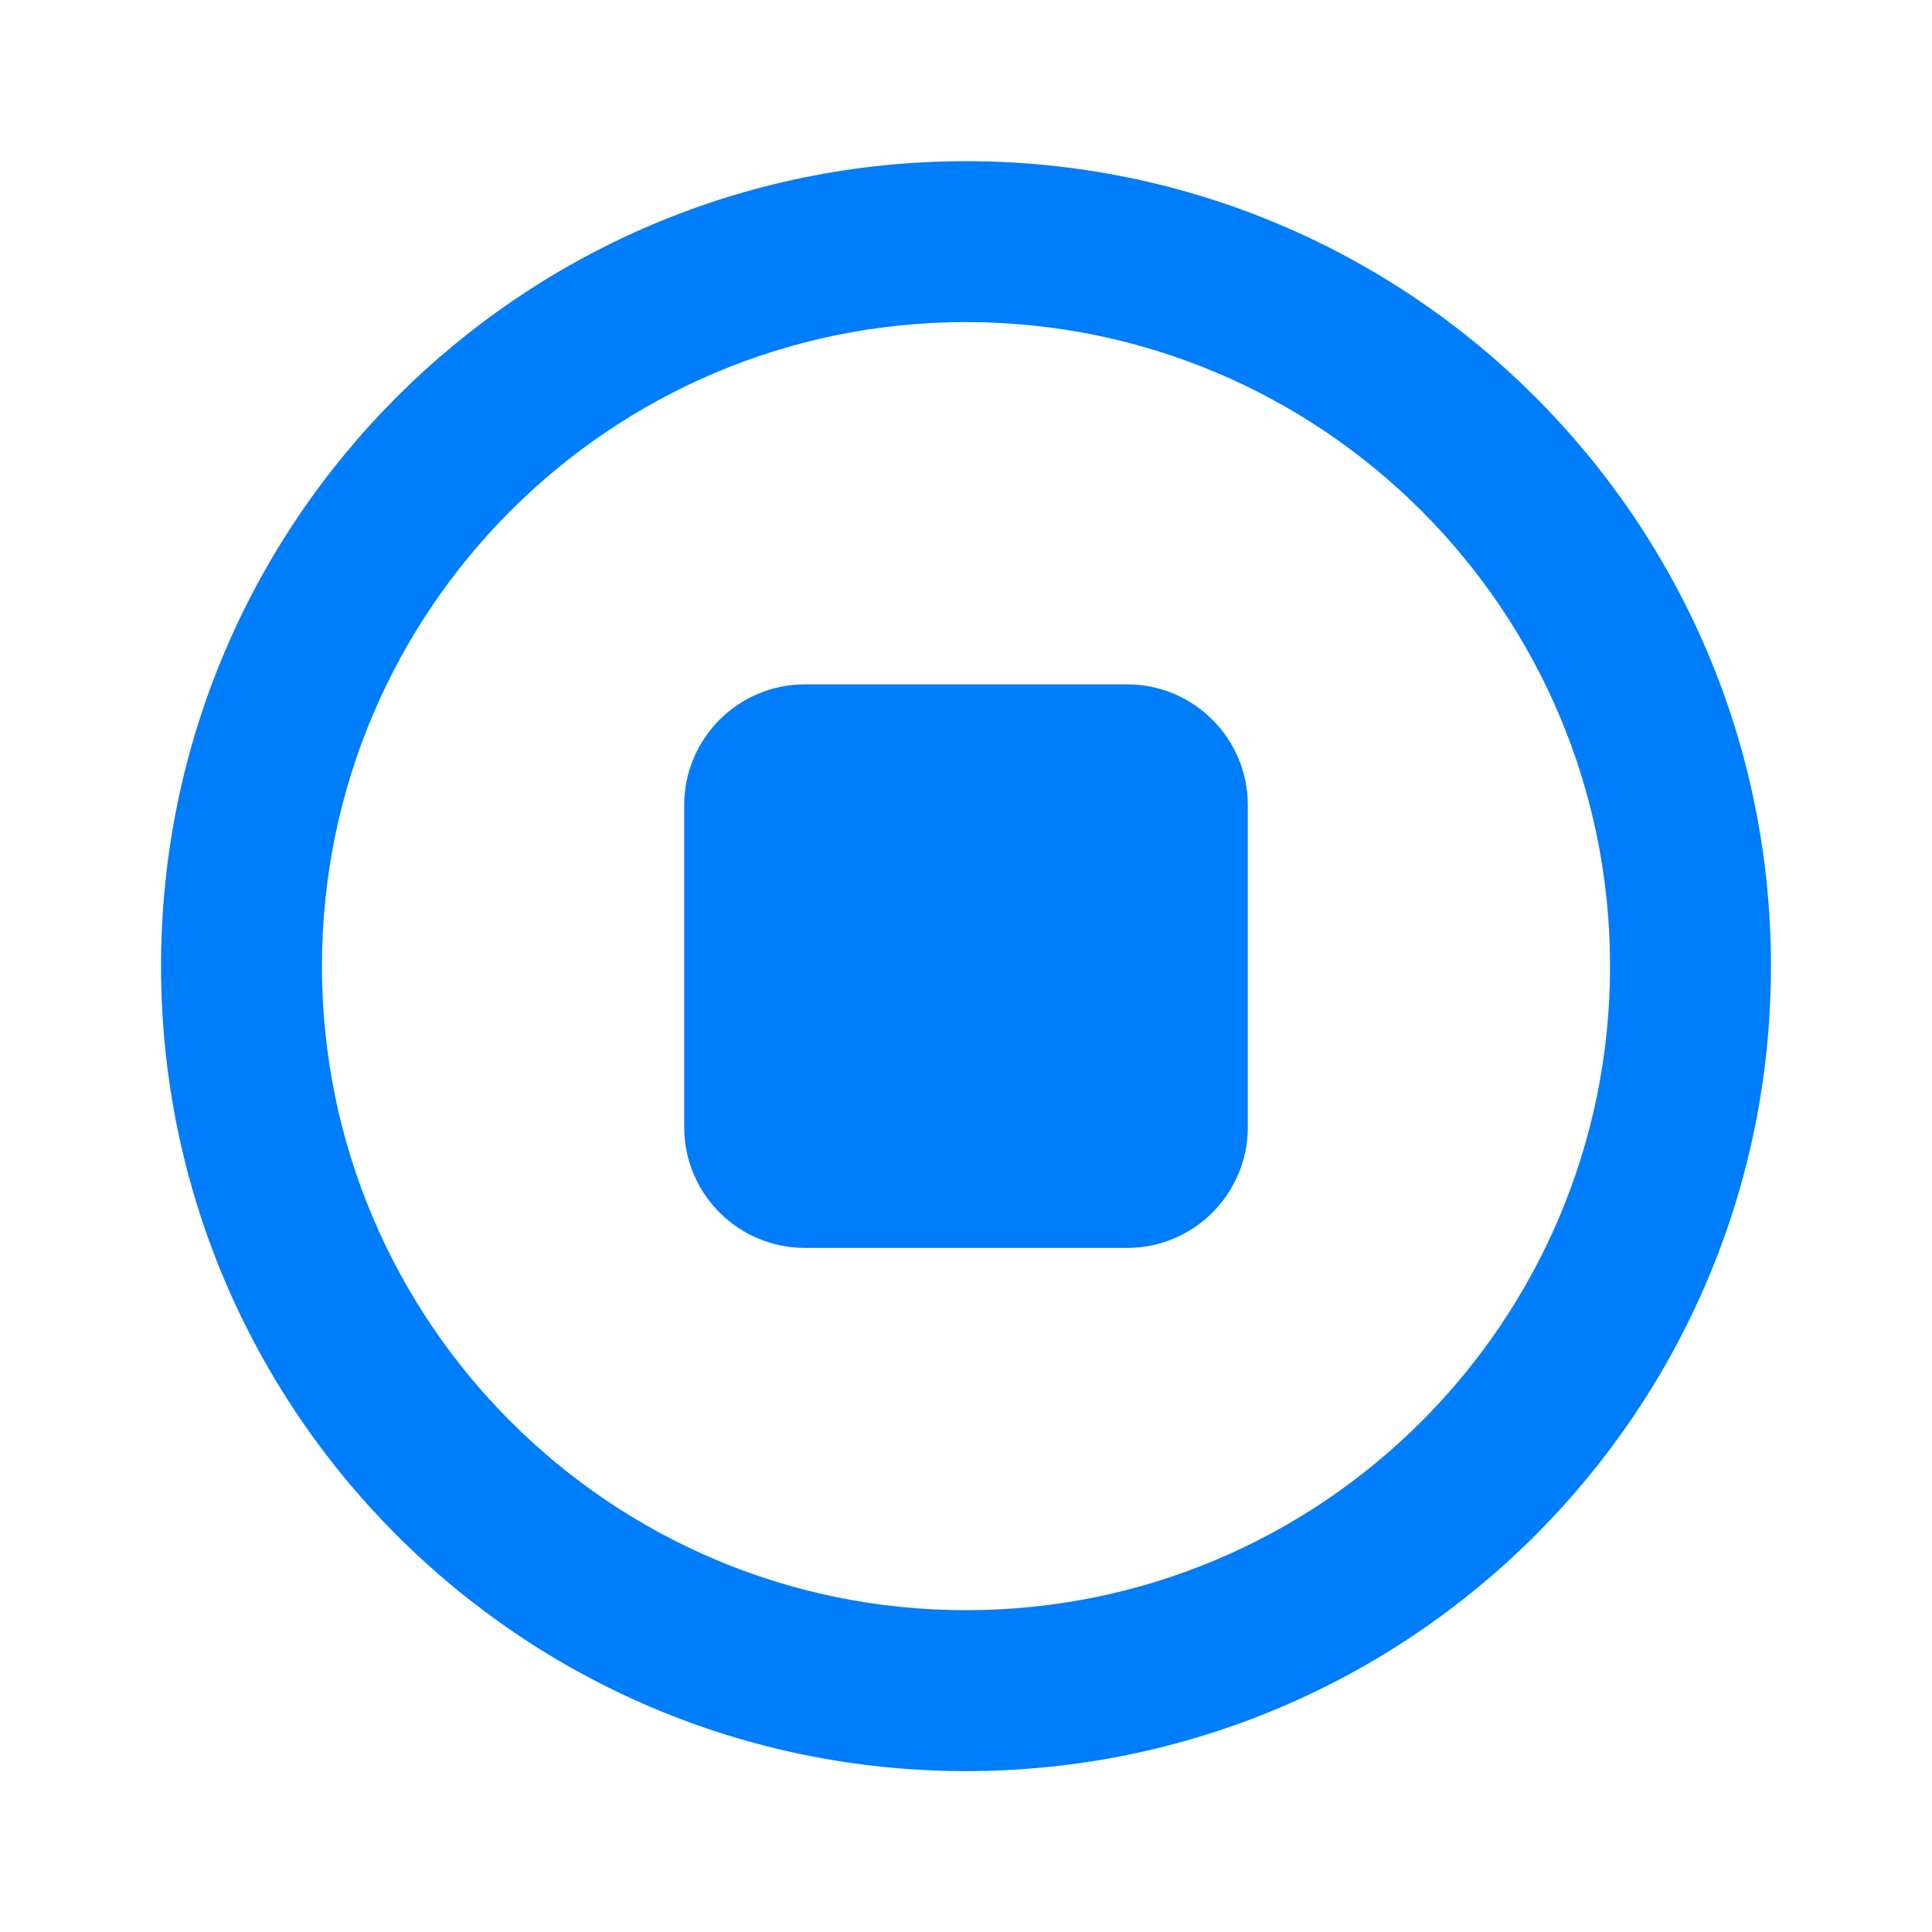
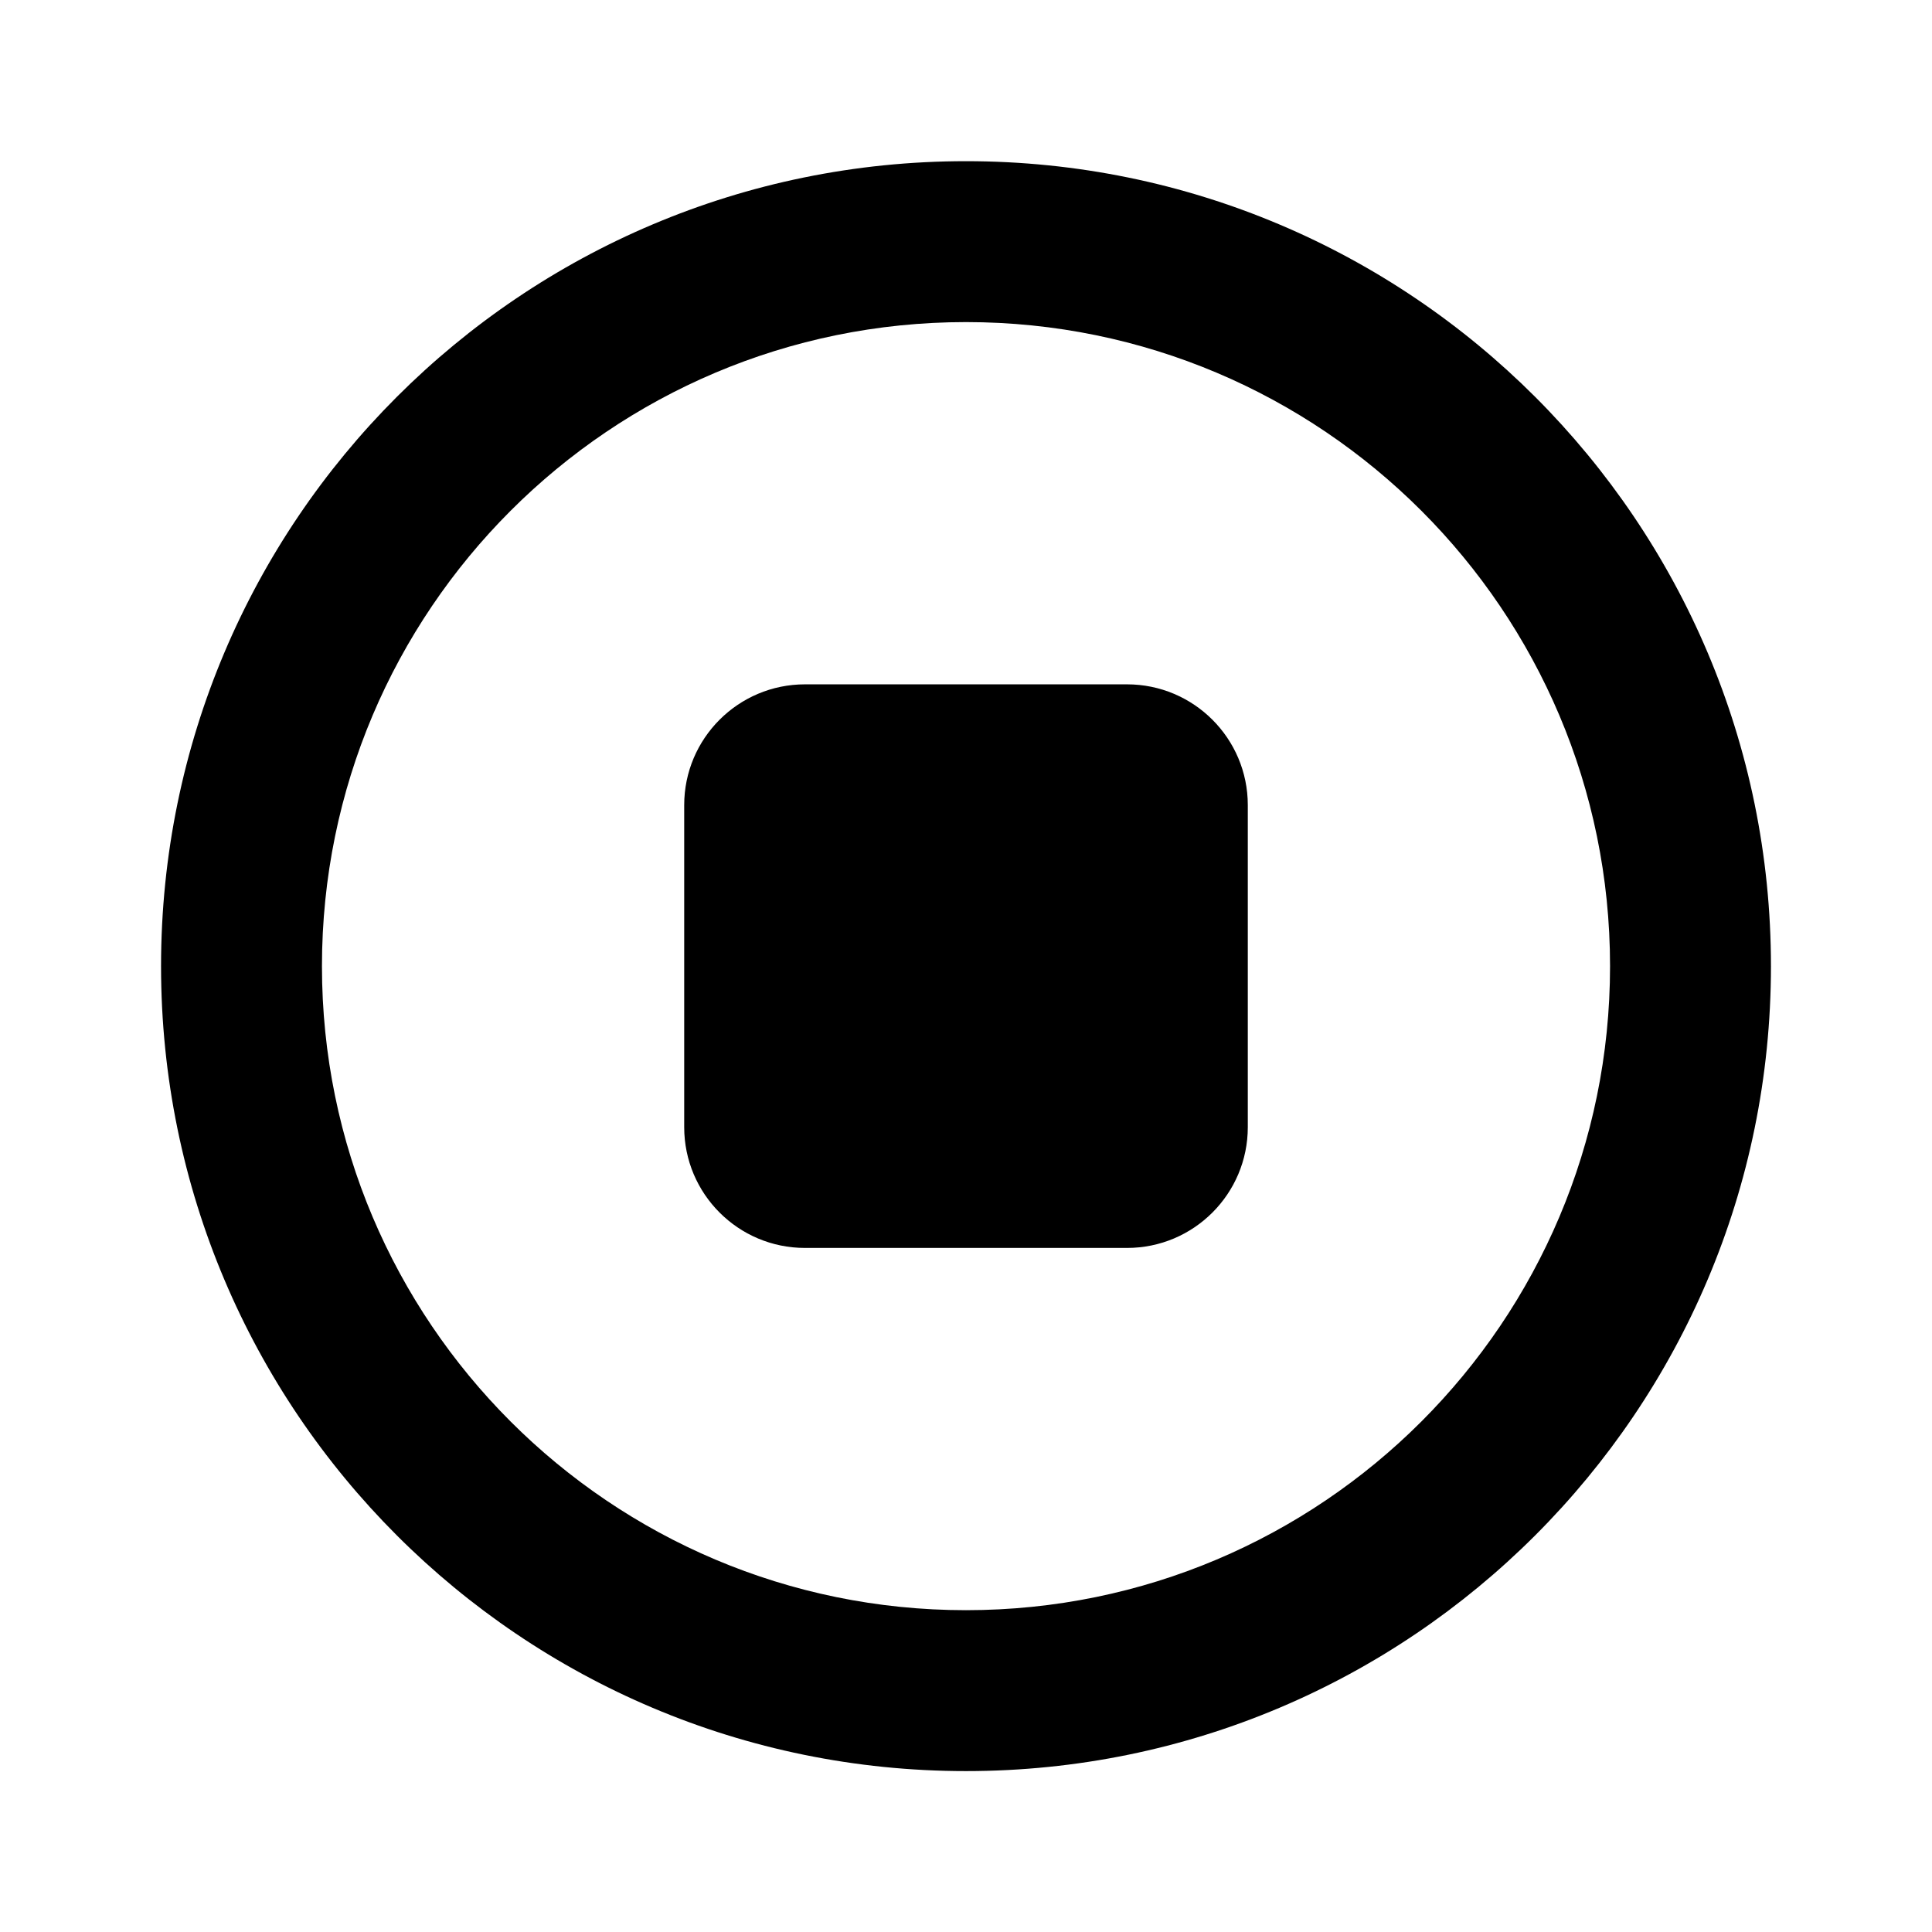
<svg xmlns="http://www.w3.org/2000/svg" width="14" height="14" viewBox="0 0 14 14" fill="none">
-   <path d="M7 1.168C10.222 1.168 12.833 3.779 12.833 7.001C12.833 10.223 10.222 12.834 7 12.834C3.778 12.834 1.167 10.223 1.167 7.001C1.167 3.779 3.778 1.168 7 1.168ZM7 2.334C4.423 2.334 2.333 4.424 2.333 7.001C2.333 9.578 4.423 11.668 7 11.668C9.577 11.668 11.667 9.578 11.667 7.001C11.667 4.424 9.577 2.334 7 2.334ZM8.167 4.959C8.65 4.959 9.042 5.351 9.042 5.834V8.168C9.042 8.651 8.65 9.043 8.167 9.043H5.833C5.35 9.043 4.958 8.651 4.958 8.168V5.834C4.958 5.351 5.35 4.959 5.833 4.959H8.167Z" fill="#007DFA" />
+   <path d="M7 1.168C10.222 1.168 12.833 3.779 12.833 7.001C12.833 10.223 10.222 12.834 7 12.834C3.778 12.834 1.167 10.223 1.167 7.001C1.167 3.779 3.778 1.168 7 1.168ZM7 2.334C4.423 2.334 2.333 4.424 2.333 7.001C2.333 9.578 4.423 11.668 7 11.668C9.577 11.668 11.667 9.578 11.667 7.001C11.667 4.424 9.577 2.334 7 2.334ZM8.167 4.959C8.65 4.959 9.042 5.351 9.042 5.834V8.168C9.042 8.651 8.65 9.043 8.167 9.043H5.833C5.35 9.043 4.958 8.651 4.958 8.168V5.834C4.958 5.351 5.35 4.959 5.833 4.959H8.167Z" fill="currentColor" />
</svg>
